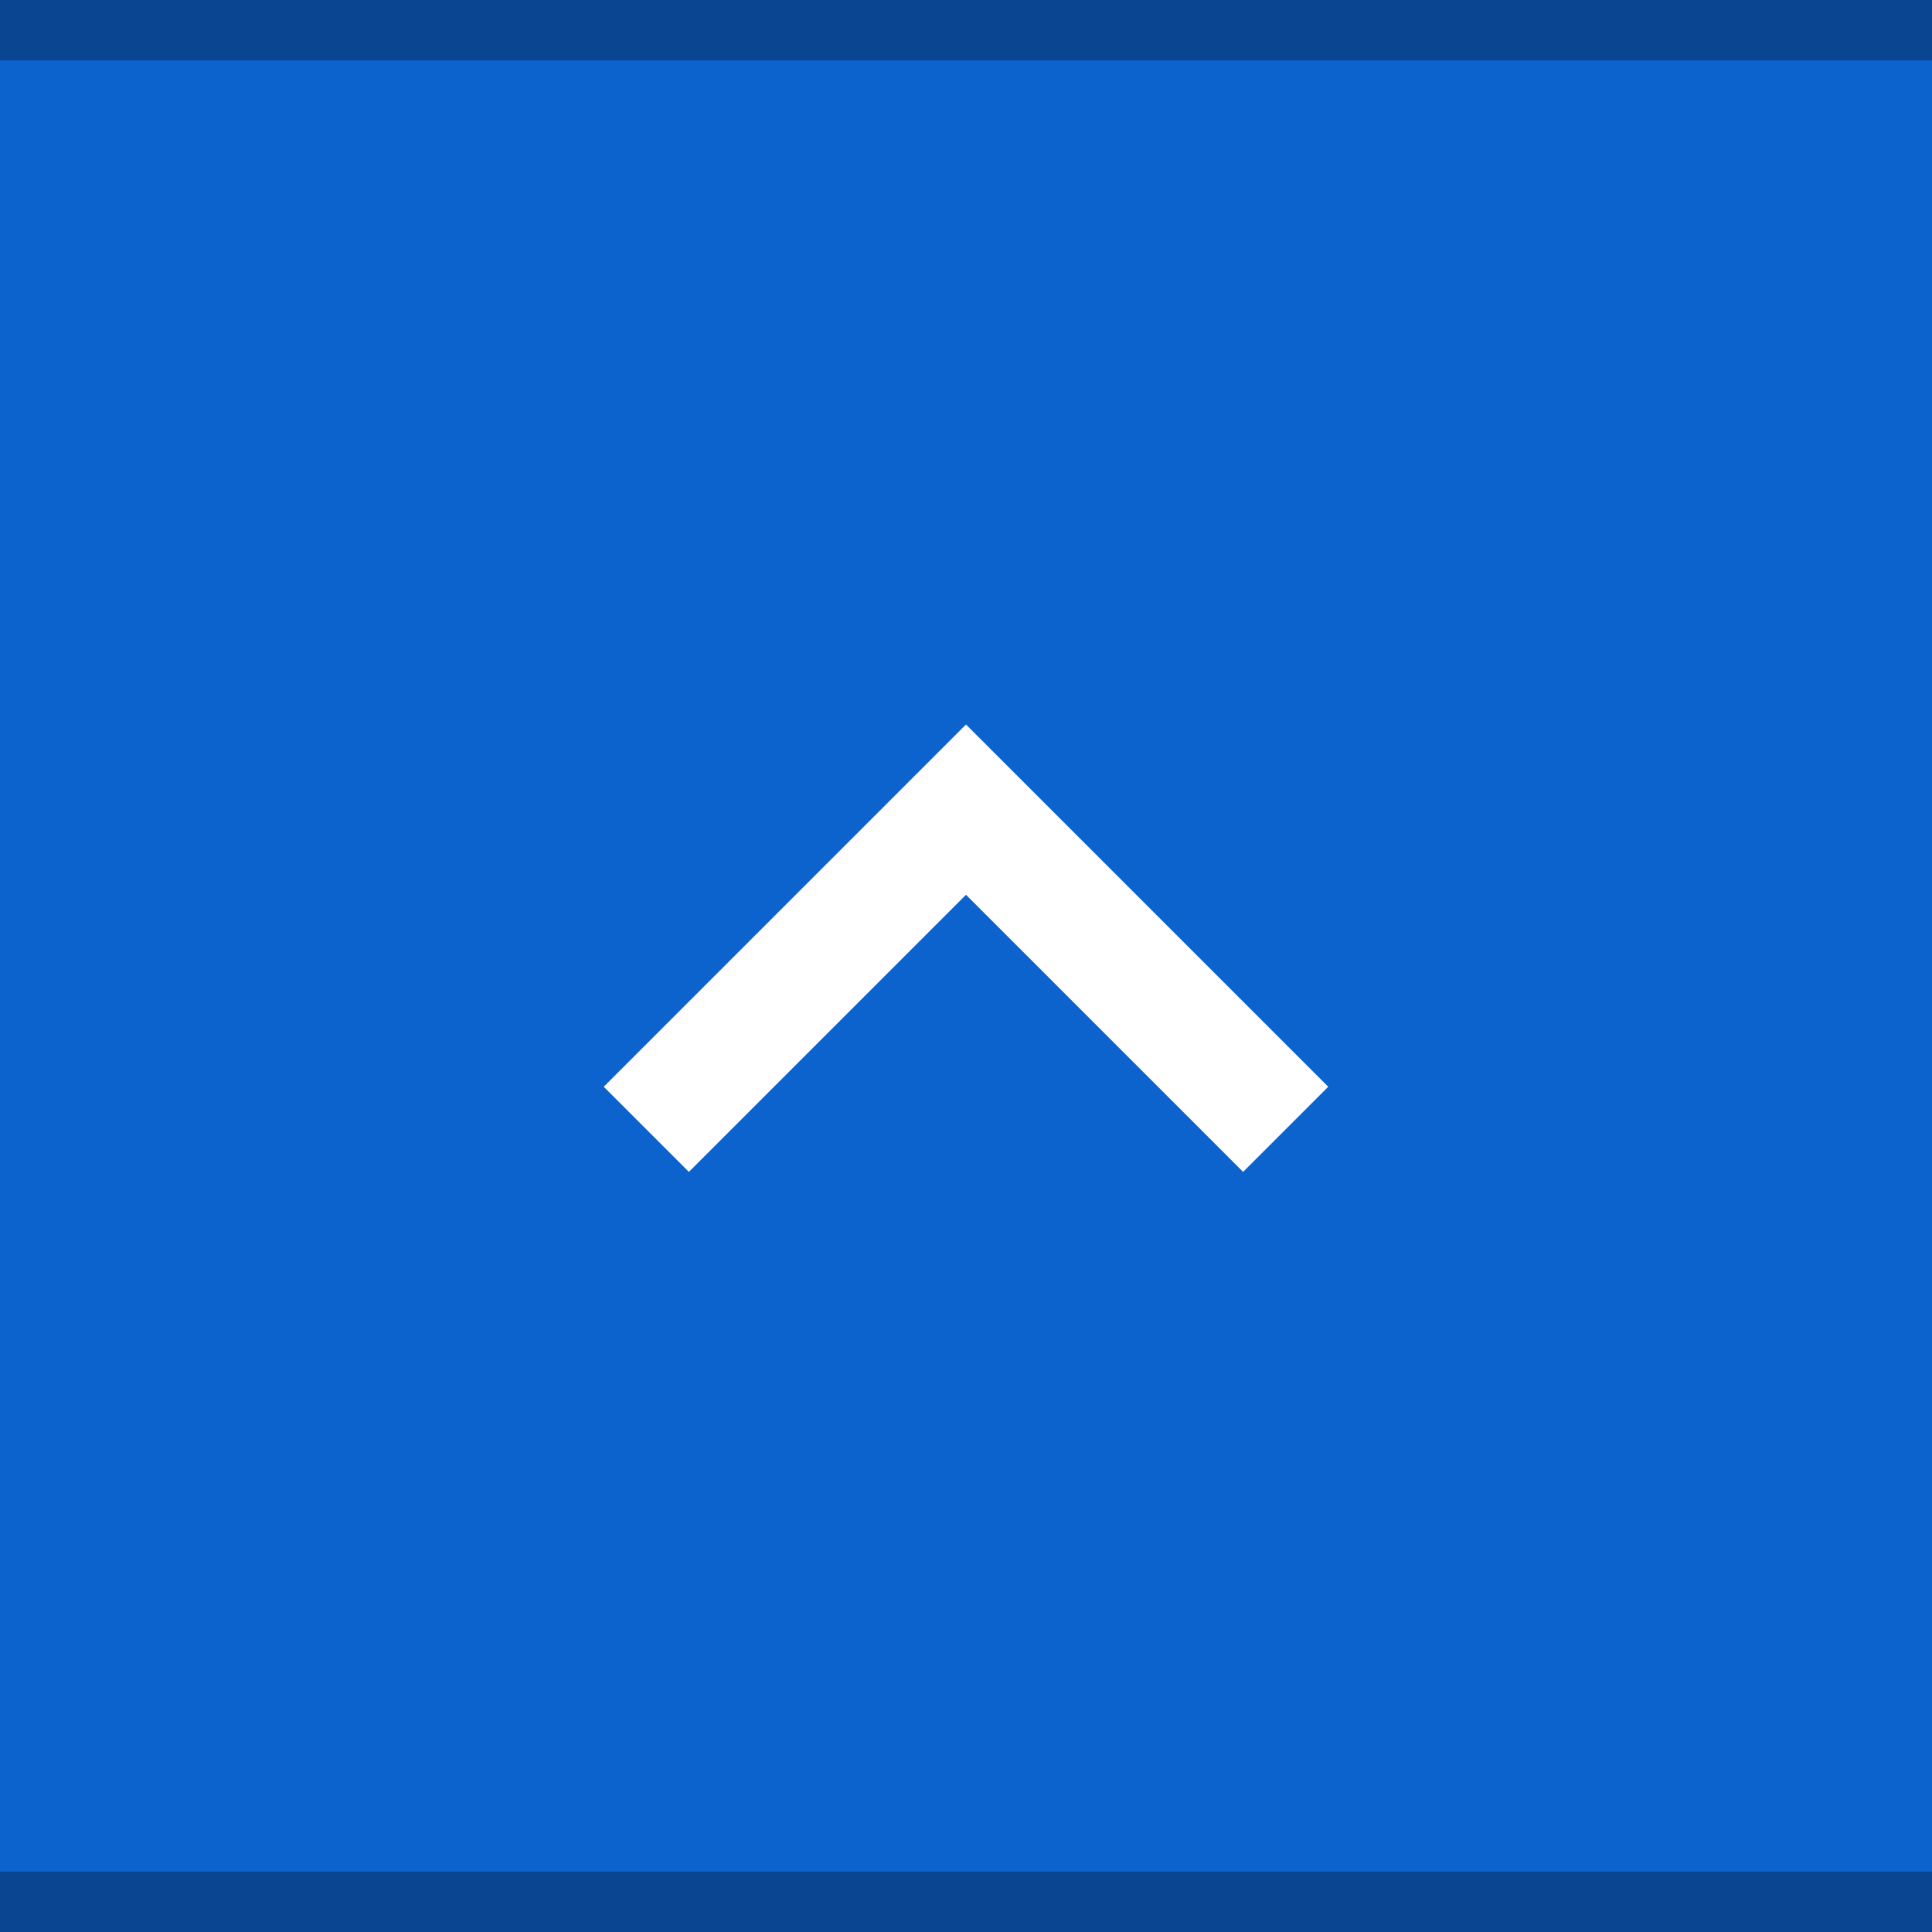
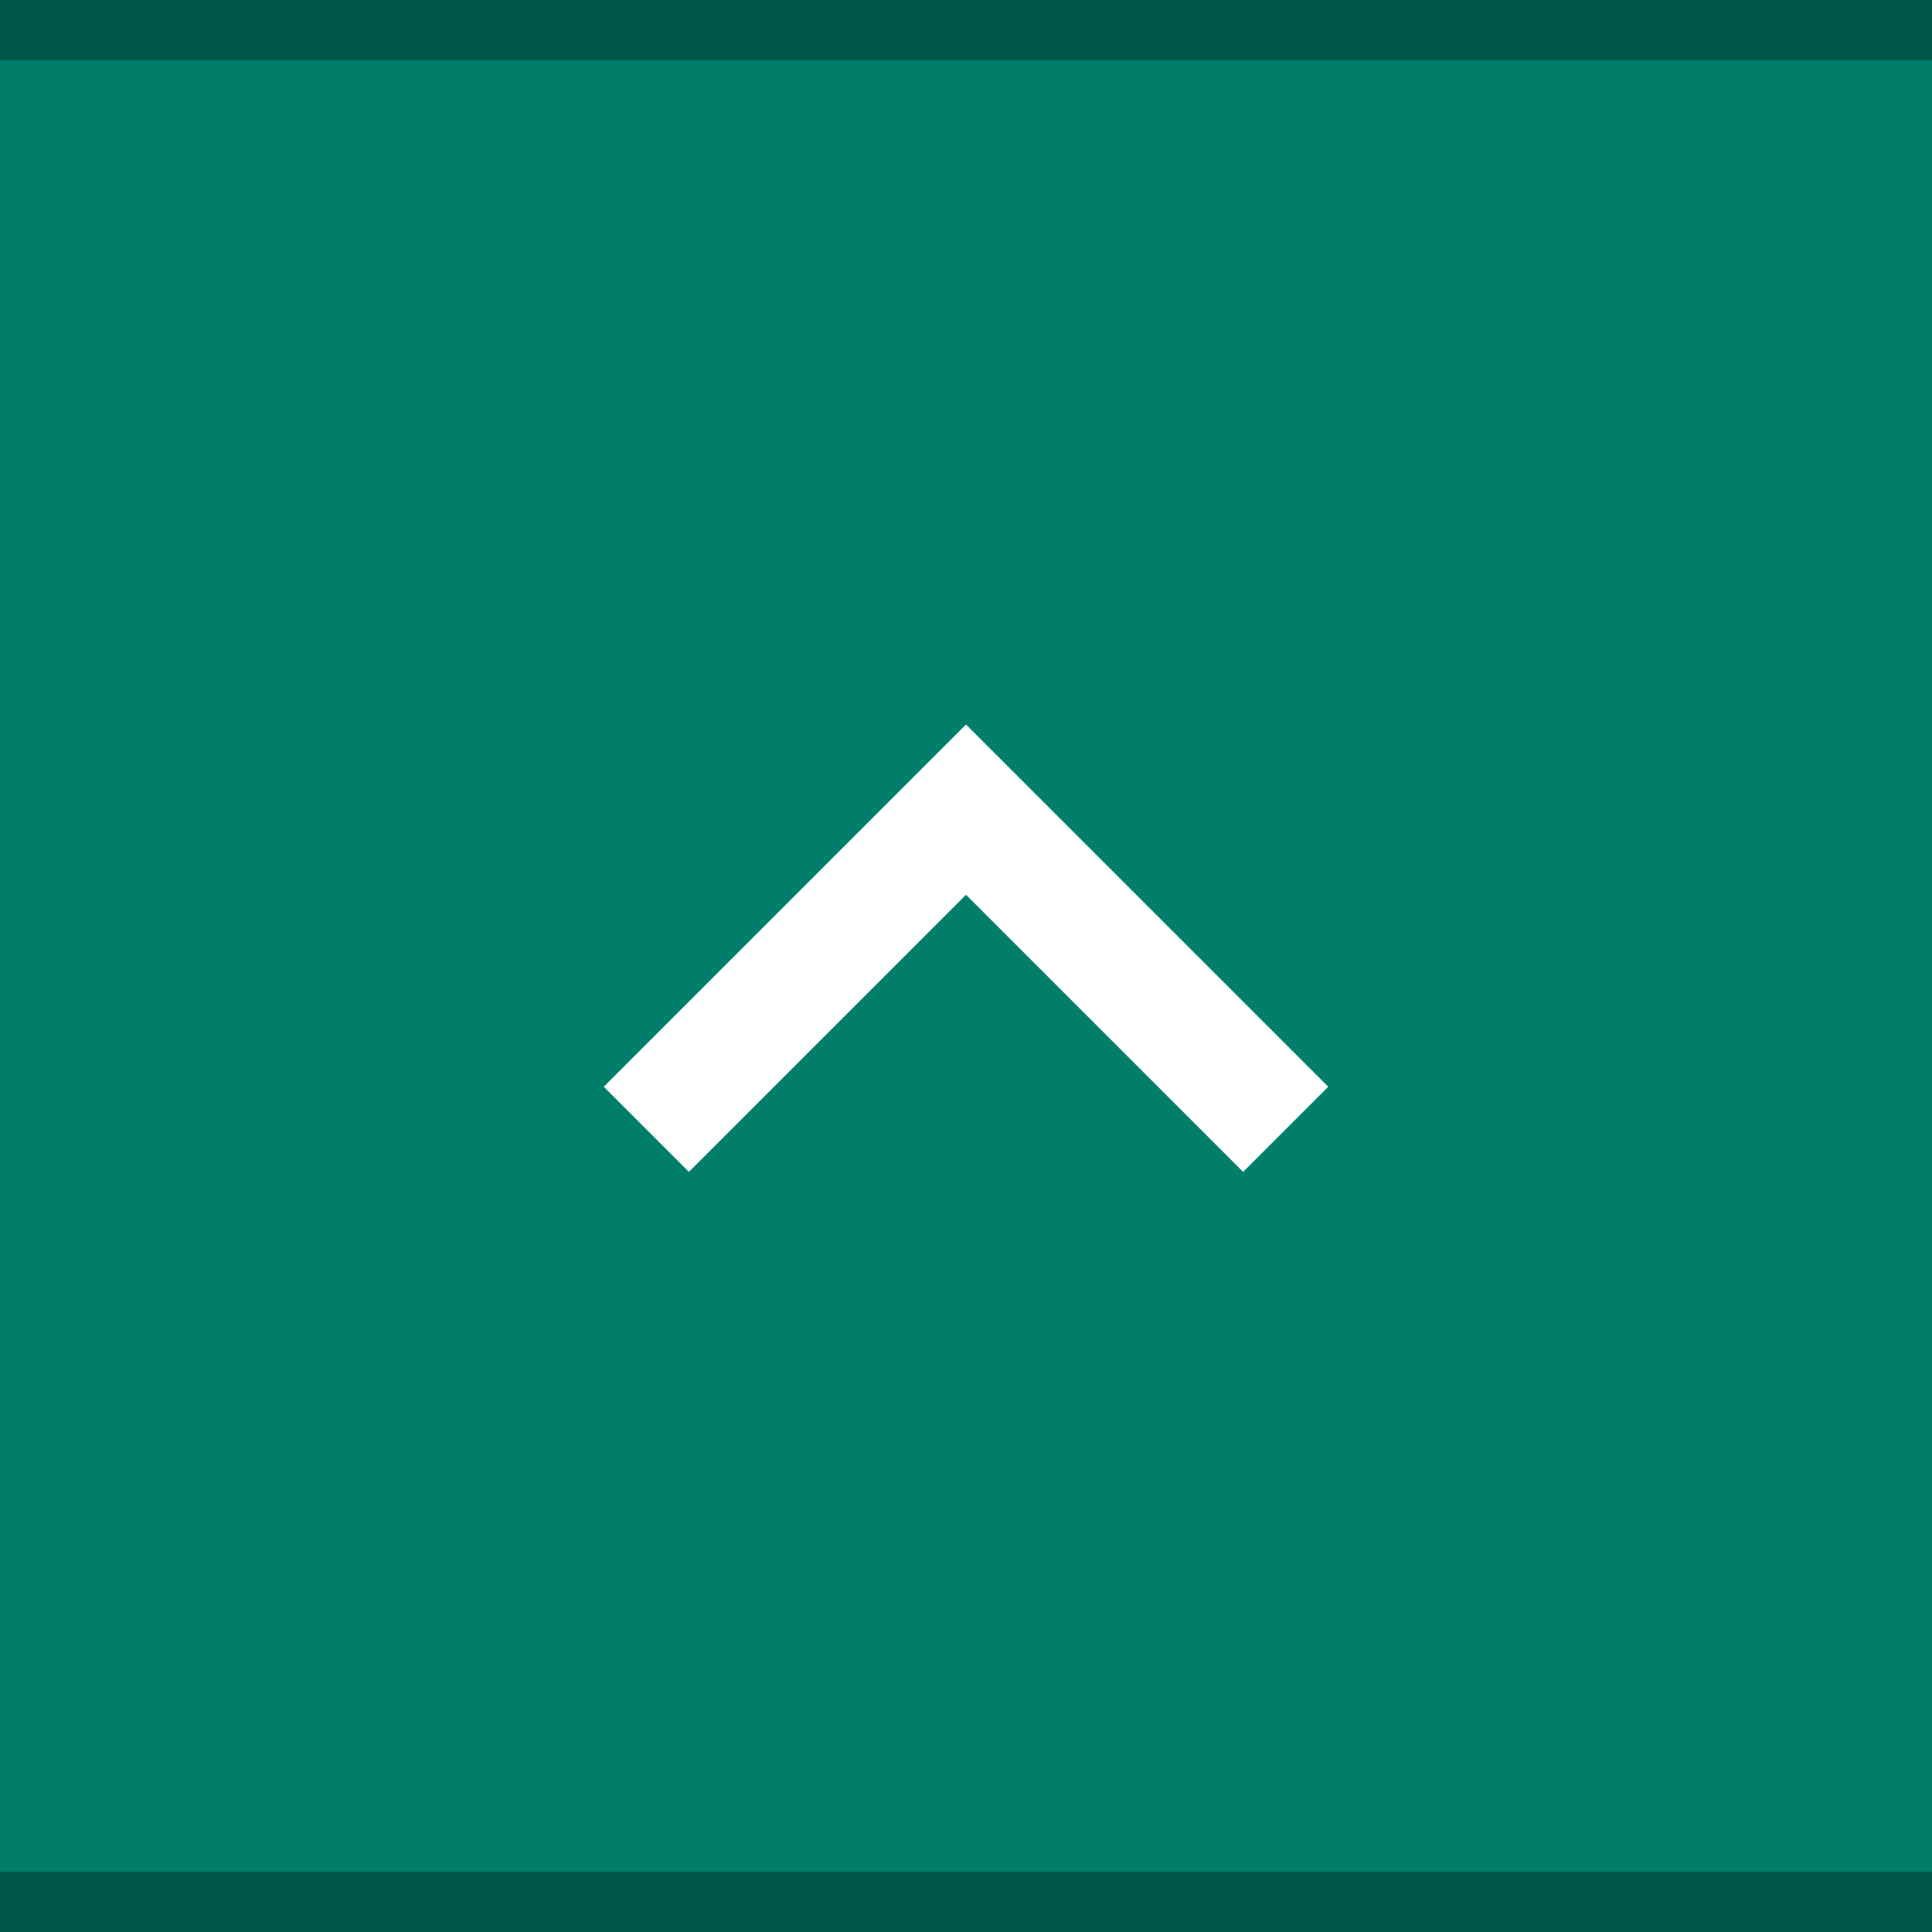
<svg xmlns="http://www.w3.org/2000/svg" width="32" height="32" viewBox="0 0 32 32" version="1.1" id="svg66">
  <defs id="defs70" />
-   <rect width="32" height="32" fill="#D6D6D6" id="rect56" style="fill:#0d63cd;fill-opacity:1" />
+   <rect width="32" height="32" fill="#D6D6D6" id="rect56" style="fill:#007e69;fill-opacity:1" />
  <path d="M 10,18 11.41,19.41 16,14.82 20.59,19.41 22,18 16,12 Z" id="path62" style="fill:#ffffff;fill-opacity:1" />
  <rect width="32" height="1" fill="#FFFFFF" fill-opacity="0.4" id="rect166" style="opacity:0.3;fill:#000000;fill-opacity:1" x="0" y="0" />
  <rect width="32" height="1" fill="#FFFFFF" fill-opacity="0.4" id="rect166-3" style="opacity:0.3;fill:#000000;fill-opacity:1" x="0" y="31" />
</svg>
